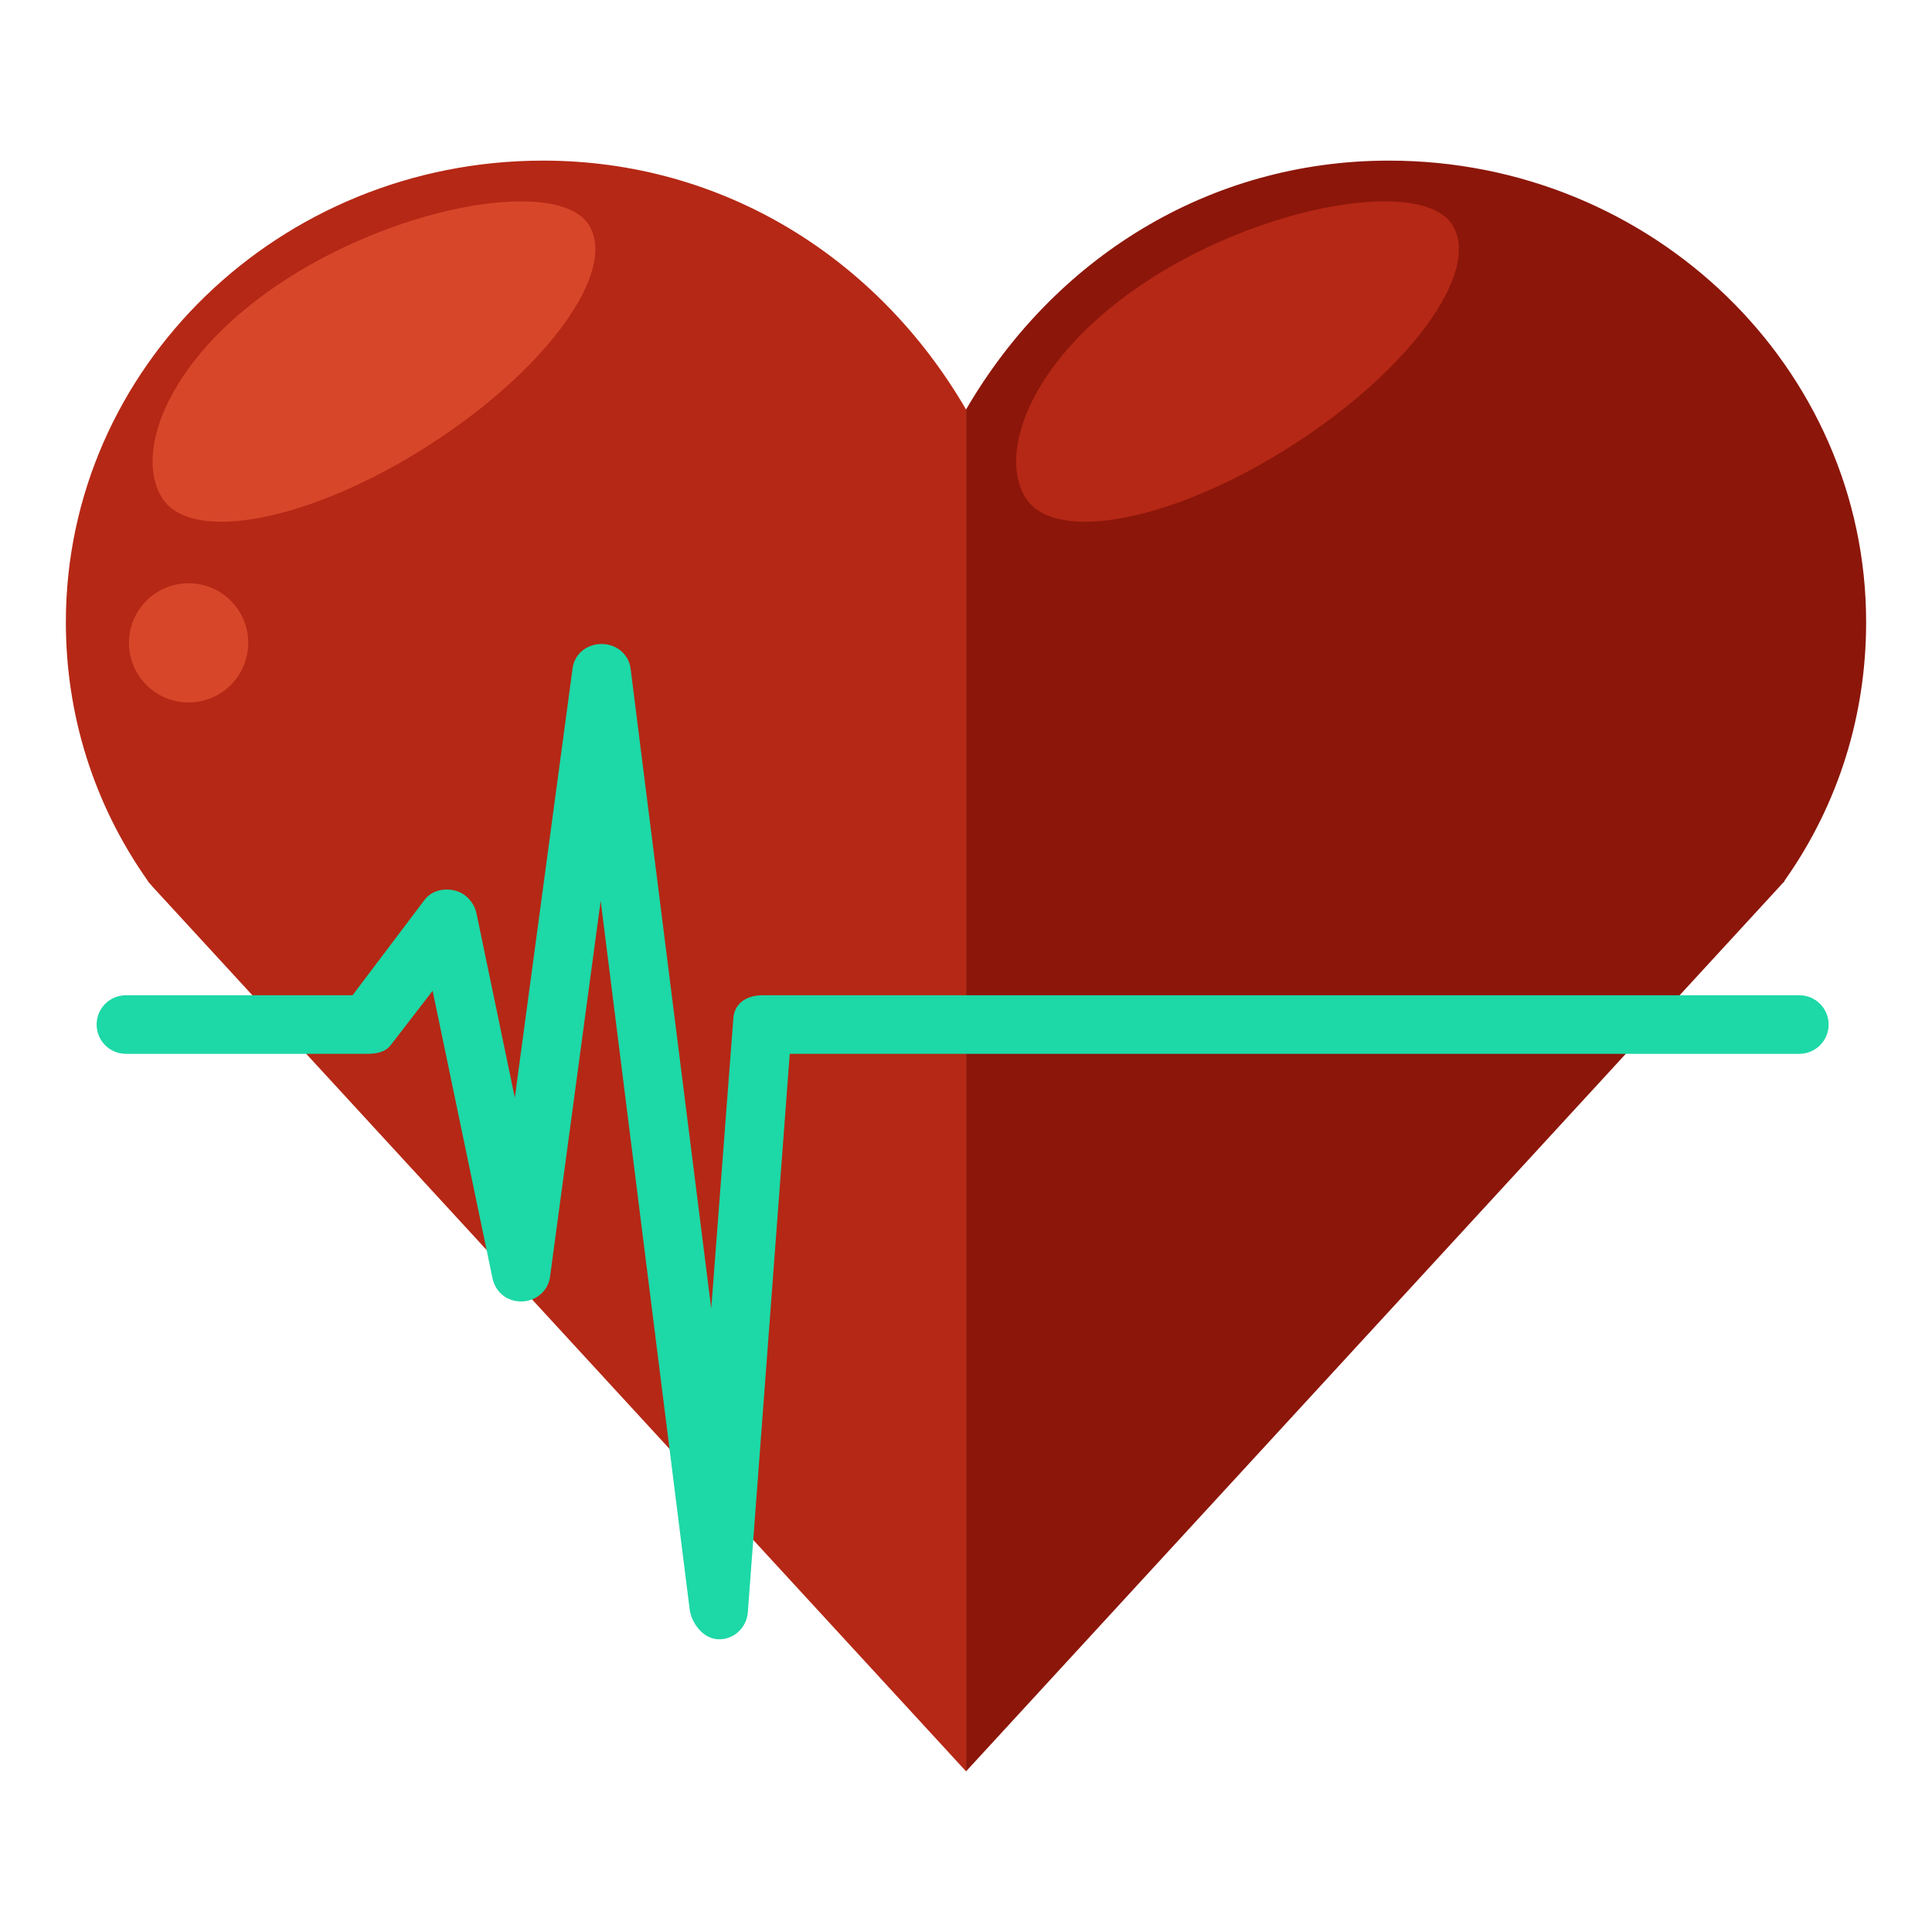
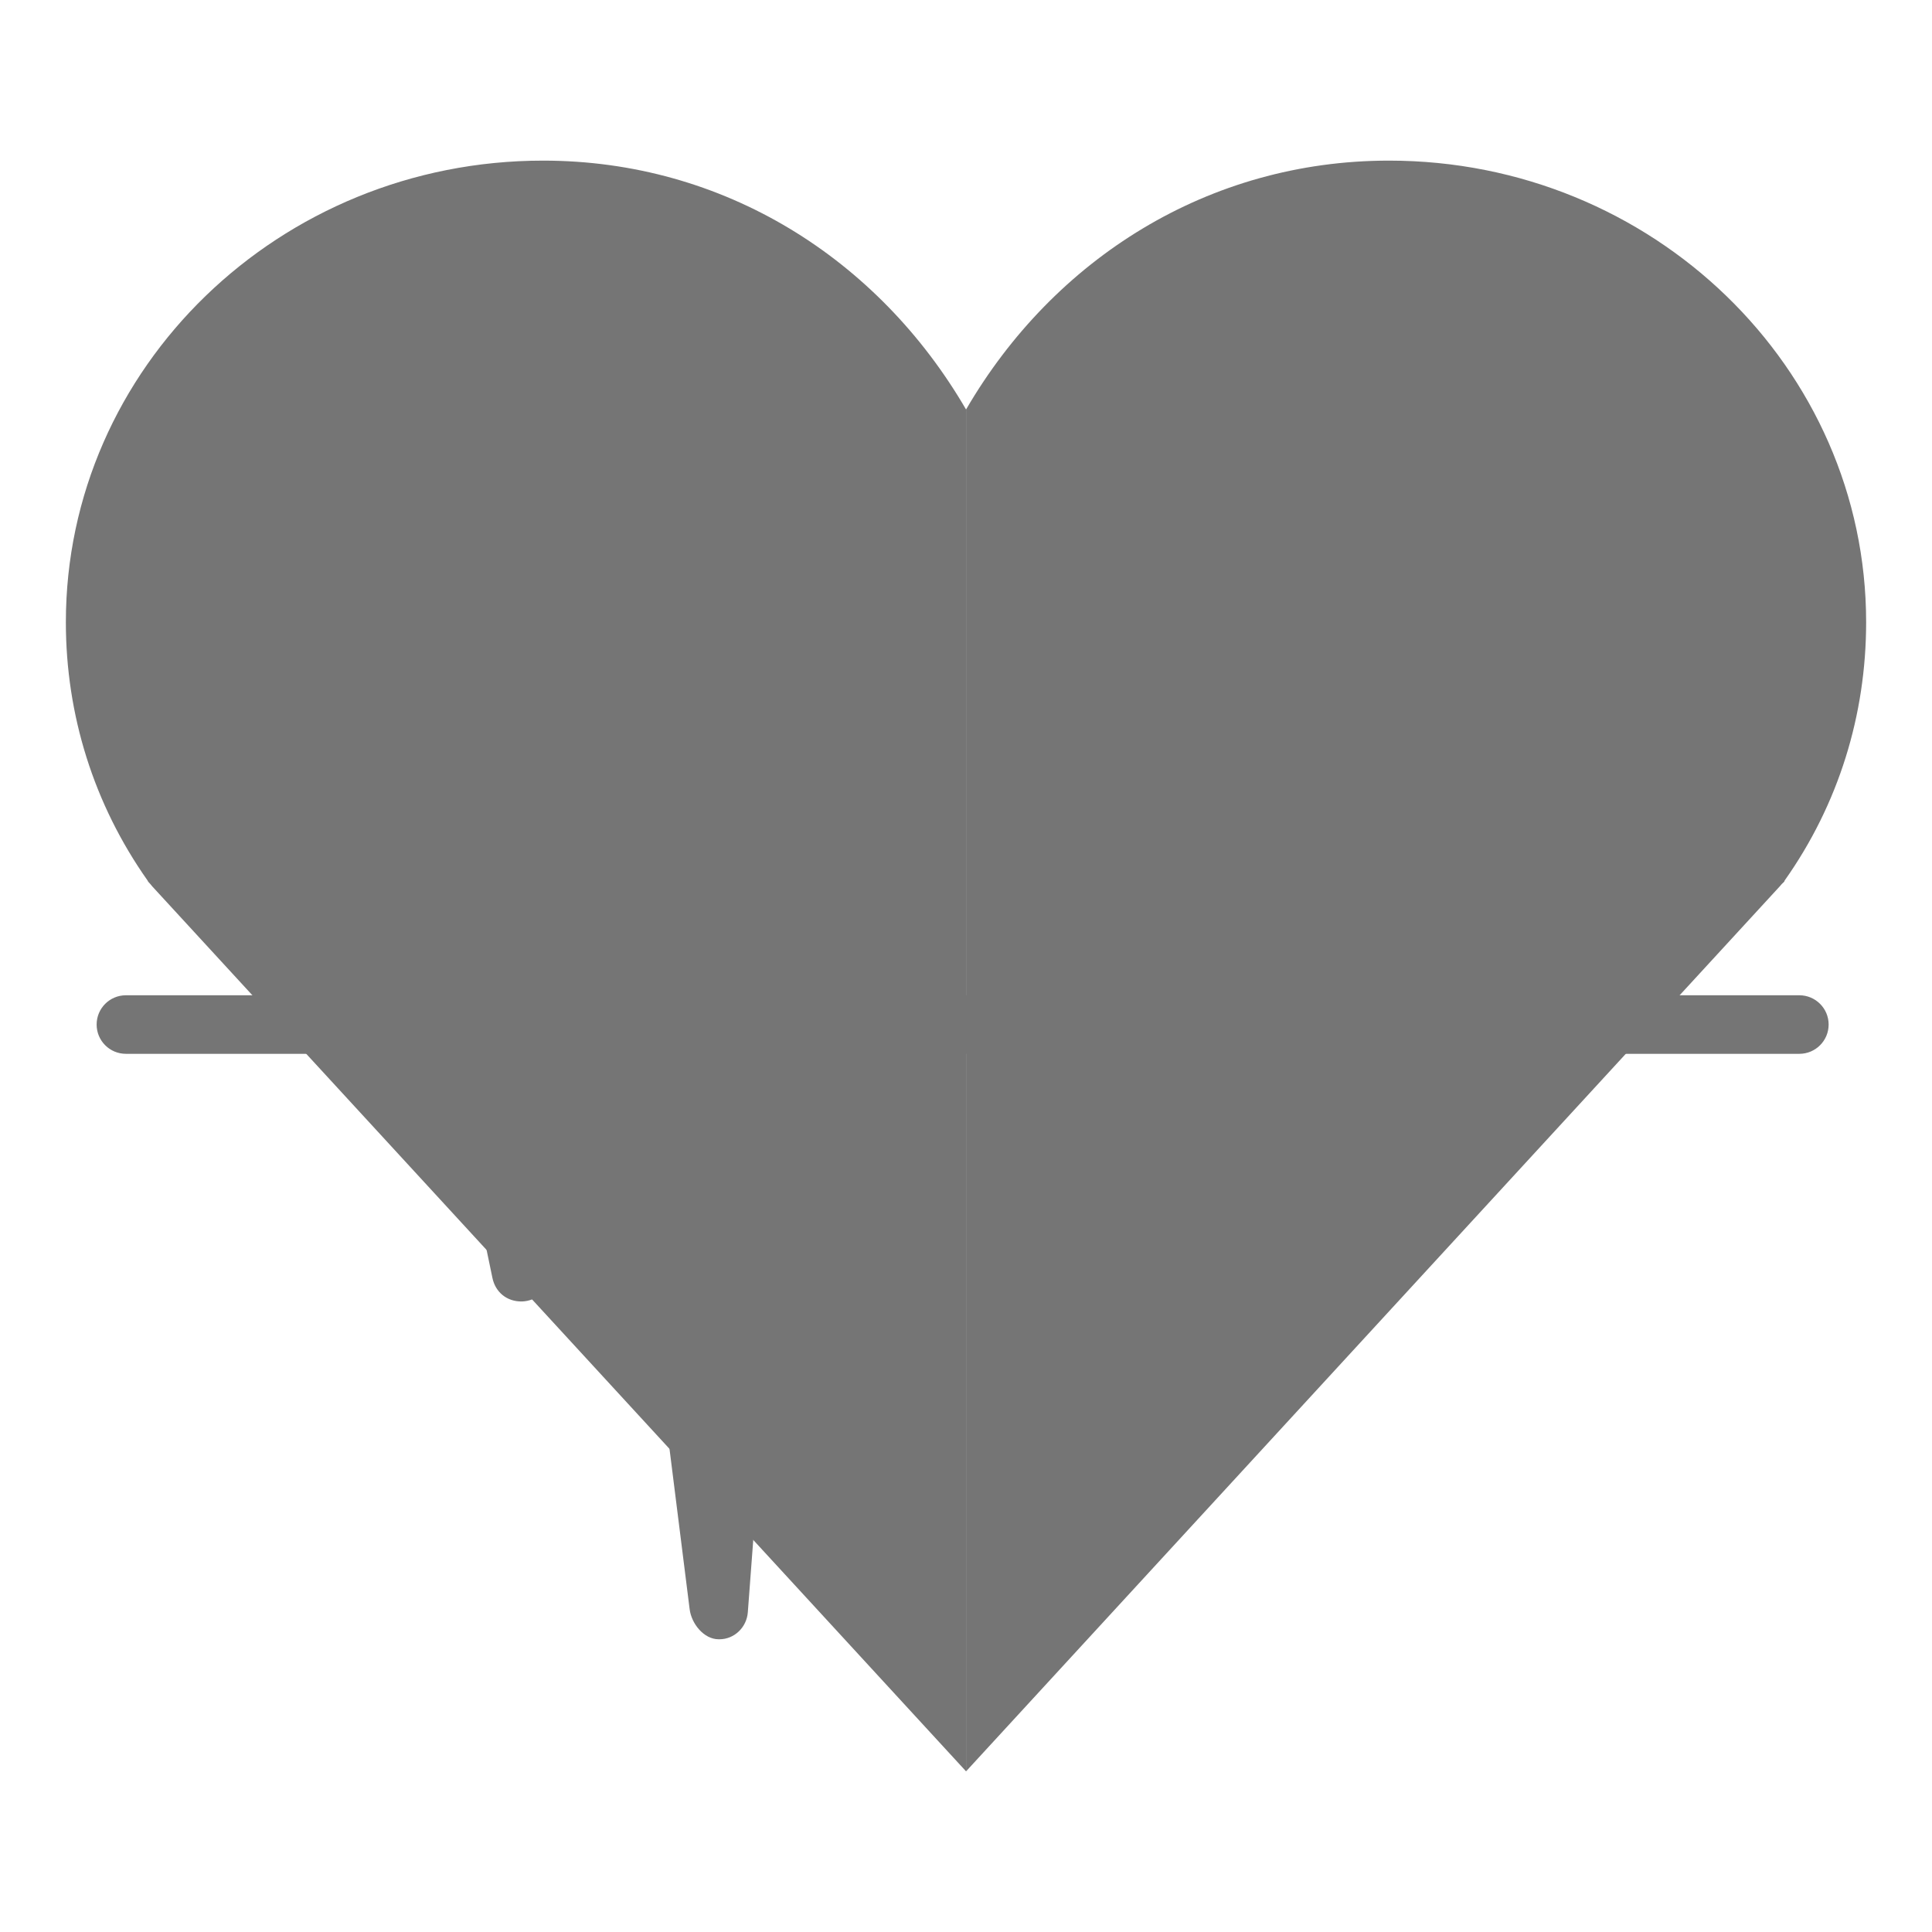
<svg xmlns="http://www.w3.org/2000/svg" version="1.1" id="Layer_1" x="0px" y="0px" width="66px" height="66px" viewBox="0 0 66 66" enable-background="new 0 0 66 66" xml:space="preserve">
  <g>
    <g>
      <g>
-         <path fill="#B52815" d="M33.002,13.989c-3-5.156-8.279-8.502-14.451-8.502c-9.006,0-16.301,7.074-16.301,15.768     c0,3.162,0.951,6.215,2.791,8.824l0.021,0.041c0.061,0.062,0.086,0.096,0.141,0.162l27.799,30.23V13.989z" />
-         <path fill="#8C160A" d="M33.002,13.989c3-5.156,8.283-8.502,14.449-8.502c8.998,0,16.299,7.074,16.299,15.768     c0,3.162-0.938,6.215-2.783,8.824l-0.016,0.041c-0.066,0.062-0.102,0.096-0.154,0.162l-27.795,30.23V13.989z" />
+         <path fill="#757575" d="M33.002,13.989c-3-5.156-8.279-8.502-14.451-8.502c-9.006,0-16.301,7.074-16.301,15.768     c0,3.162,0.951,6.215,2.791,8.824l0.021,0.041c0.061,0.062,0.086,0.096,0.141,0.162l27.799,30.23V13.989z" />
+         <path fill="#757575" d="M33.002,13.989c3-5.156,8.283-8.502,14.449-8.502c8.998,0,16.299,7.074,16.299,15.768     c0,3.162-0.938,6.215-2.783,8.824l-0.016,0.041c-0.066,0.062-0.102,0.096-0.154,0.162l-27.795,30.23V13.989z" />
      </g>
-       <path fill="#D8462A" d="M20.109,7.675c1.012,1.576-1.426,4.947-5.447,7.529c-4.023,2.582-8.1,3.389-9.117,1.818    c-1.008-1.582,0.238-4.92,4.258-7.498C13.822,6.944,19.1,6.097,20.109,7.675z" />
-       <path fill="#B52815" d="M49.609,7.675c1.012,1.576-1.426,4.947-5.447,7.529c-4.023,2.582-8.1,3.389-9.117,1.818    c-1.008-1.582,0.238-4.92,4.258-7.498C43.322,6.944,48.6,6.097,49.609,7.675z" />
-       <path fill="#D8462A" d="M8.48,21.962c0,1.123-0.914,2.035-2.037,2.035c-1.125,0-2.037-0.912-2.037-2.035    c0-1.127,0.912-2.037,2.037-2.037C7.566,19.925,8.48,20.835,8.48,21.962z" />
+       <path fill="#757575" d="M20.109,7.675c1.012,1.576-1.426,4.947-5.447,7.529c-4.023,2.582-8.1,3.389-9.117,1.818    c-1.008-1.582,0.238-4.92,4.258-7.498C13.822,6.944,19.1,6.097,20.109,7.675z" />
+       <path fill="#757575" d="M49.609,7.675c1.012,1.576-1.426,4.947-5.447,7.529c-4.023,2.582-8.1,3.389-9.117,1.818    c-1.008-1.582,0.238-4.92,4.258-7.498C43.322,6.944,48.6,6.097,49.609,7.675z" />
+       <path fill="#757575" d="M8.48,21.962c0,1.123-0.914,2.035-2.037,2.035c-1.125,0-2.037-0.912-2.037-2.035    c0-1.127,0.912-2.037,2.037-2.037C7.566,19.925,8.48,20.835,8.48,21.962z" />
    </g>
    <g>
-       <path fill="#1DD8A7" d="M24.551,56c-0.504,0-0.93-0.529-0.992-1.029l-3.039-24.2l-1.729,12.841    c-0.064,0.484-0.469,0.83-0.955,0.848c-0.529,0.011-0.916-0.328-1.014-0.805l-2.043-9.808l-1.422,1.843    C13.168,35.946,12.869,36,12.551,36h-8.25c-0.553,0-1-0.447-1-1s0.447-1,1-1h7.742l2.451-3.246    c0.232-0.318,0.631-0.421,1.018-0.339c0.387,0.084,0.688,0.411,0.768,0.798l1.307,6.287l1.973-14.668    C19.625,22.334,20.049,22,20.551,22h0.004c0.502,0,0.926,0.348,0.988,0.846l2.754,21.855l0.756-9.924    C25.094,34.256,25.527,34,26.051,34h35.418c0.551,0,1,0.447,1,1s-0.449,1-1,1h-34.49l-1.432,19.075    C25.51,55.587,25.09,56,24.576,56C24.566,56,24.559,56,24.551,56z" />
+       <path fill="#757575" d="M24.551,56c-0.504,0-0.93-0.529-0.992-1.029l-3.039-24.2l-1.729,12.841    c-0.064,0.484-0.469,0.83-0.955,0.848c-0.529,0.011-0.916-0.328-1.014-0.805l-2.043-9.808l-1.422,1.843    C13.168,35.946,12.869,36,12.551,36h-8.25c-0.553,0-1-0.447-1-1s0.447-1,1-1h7.742l2.451-3.246    c0.232-0.318,0.631-0.421,1.018-0.339c0.387,0.084,0.688,0.411,0.768,0.798l1.307,6.287l1.973-14.668    C19.625,22.334,20.049,22,20.551,22h0.004c0.502,0,0.926,0.348,0.988,0.846l2.754,21.855l0.756-9.924    C25.094,34.256,25.527,34,26.051,34h35.418c0.551,0,1,0.447,1,1s-0.449,1-1,1h-34.49l-1.432,19.075    C25.51,55.587,25.09,56,24.576,56C24.566,56,24.559,56,24.551,56z" />
    </g>
  </g>
</svg>
